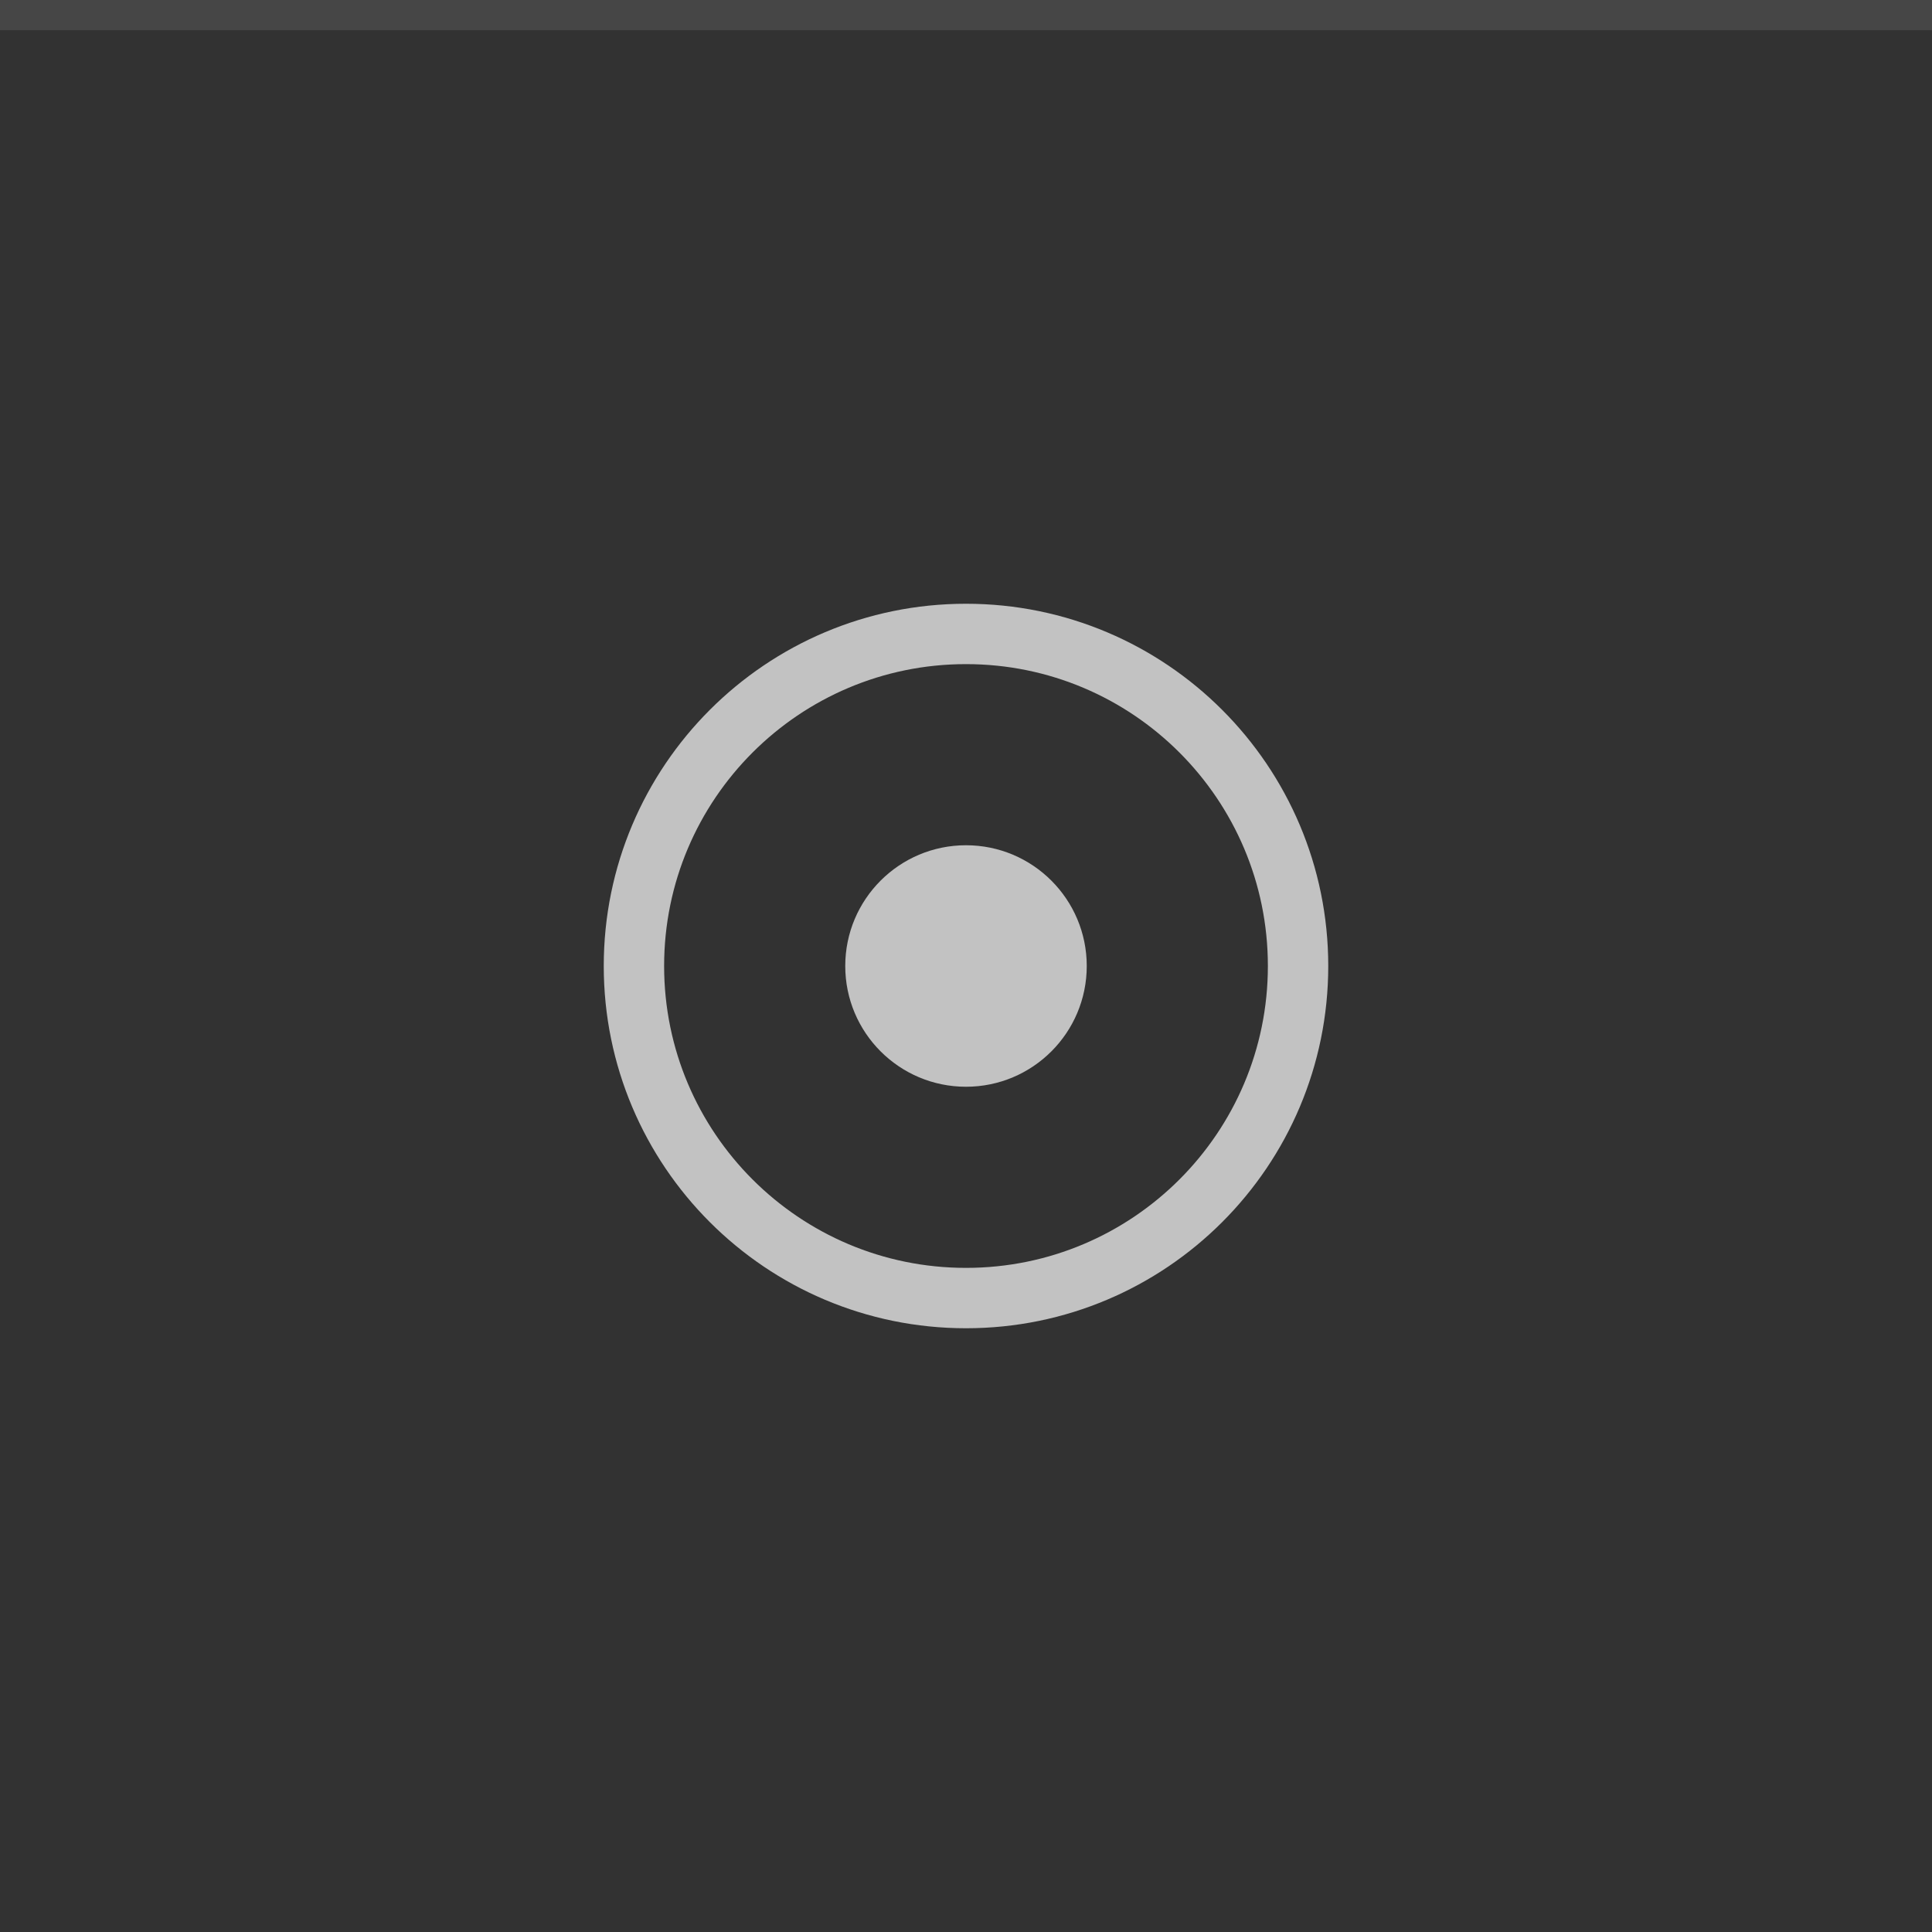
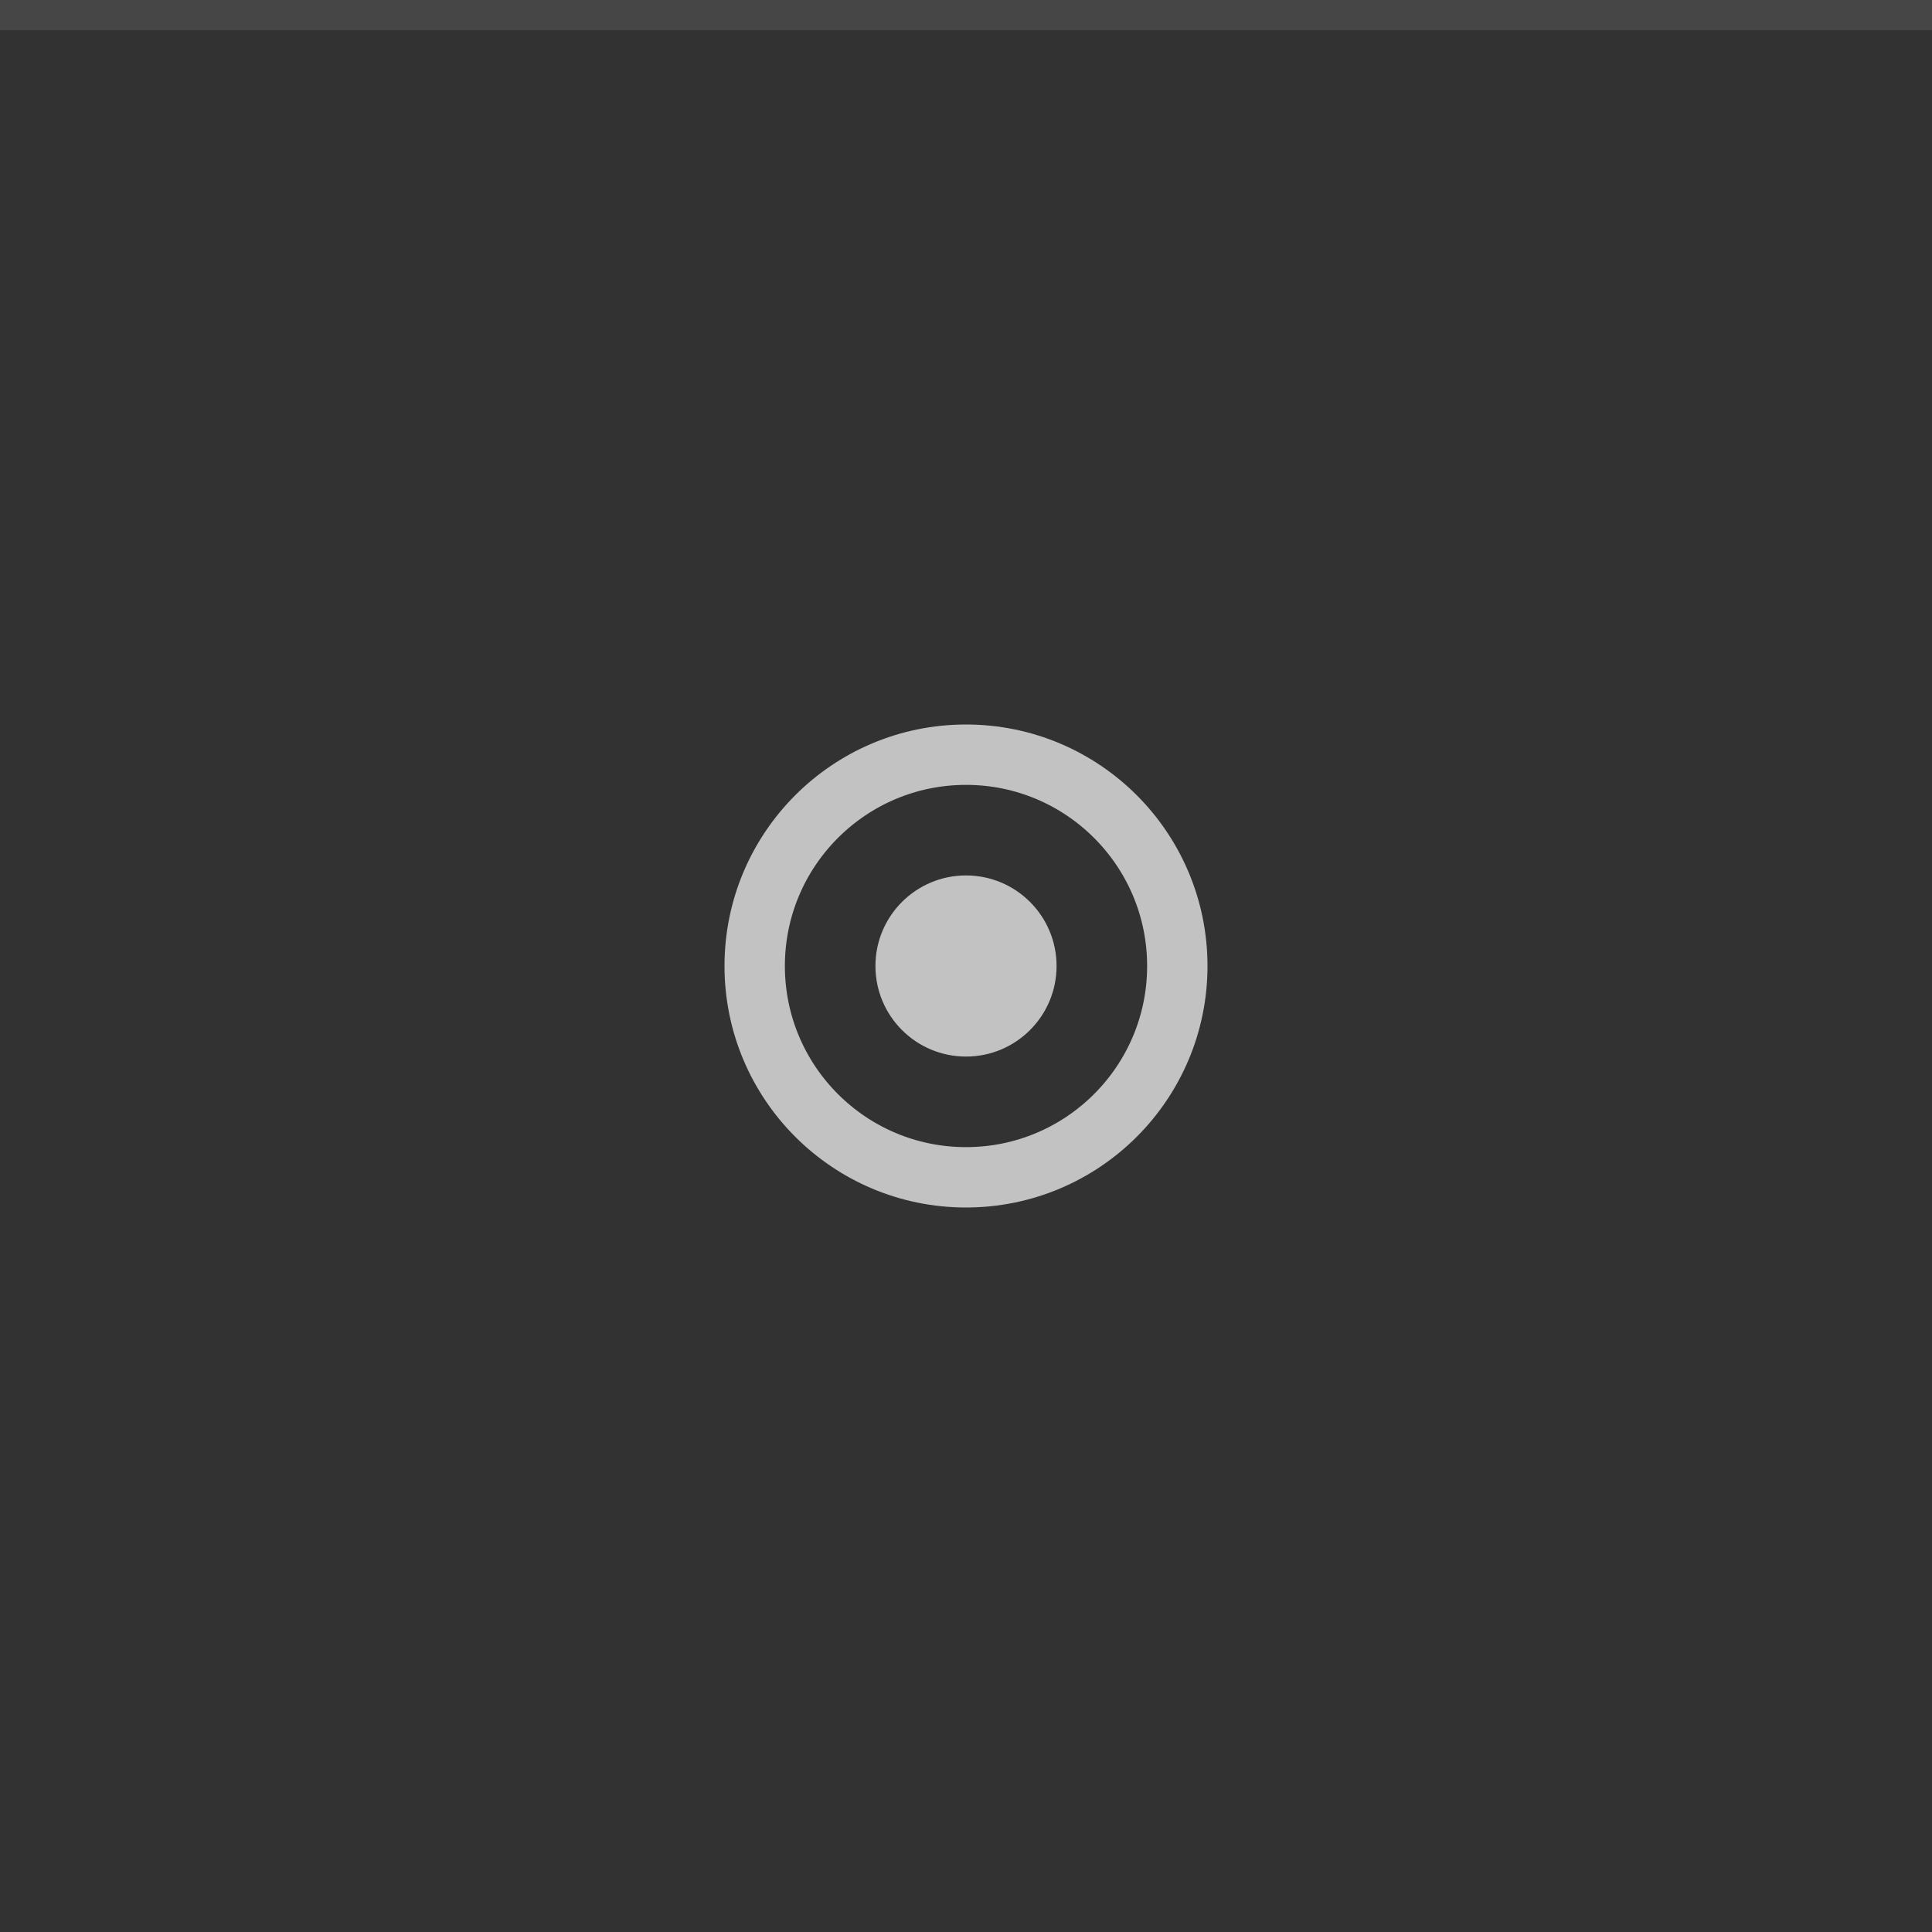
<svg xmlns="http://www.w3.org/2000/svg" width="64" height="64" viewBox="0 0 64 64">
  <rect width="64" height="64" fill="#323232" />
  <rect width="64" height="1" fill="#FFFFFF" fill-opacity="0.1" />
  <g transform="scale(2)" fill="#FFFFFF" opacity="0.7">
    <circle cx="16" cy="16" r="12" opacity="0" />
-     <circle cx="16" cy="16" r="5.5" fill="none" stroke="#FFFFFF" stroke-width="1" />
-     <circle cx="16" cy="16" r="2" />
+     <circle cx="16" cy="16" r="3.5" fill="none" stroke="#FFFFFF" stroke-width="1" />
+     <circle cx="16" cy="16" r="1.5" />
  </g>
</svg>
